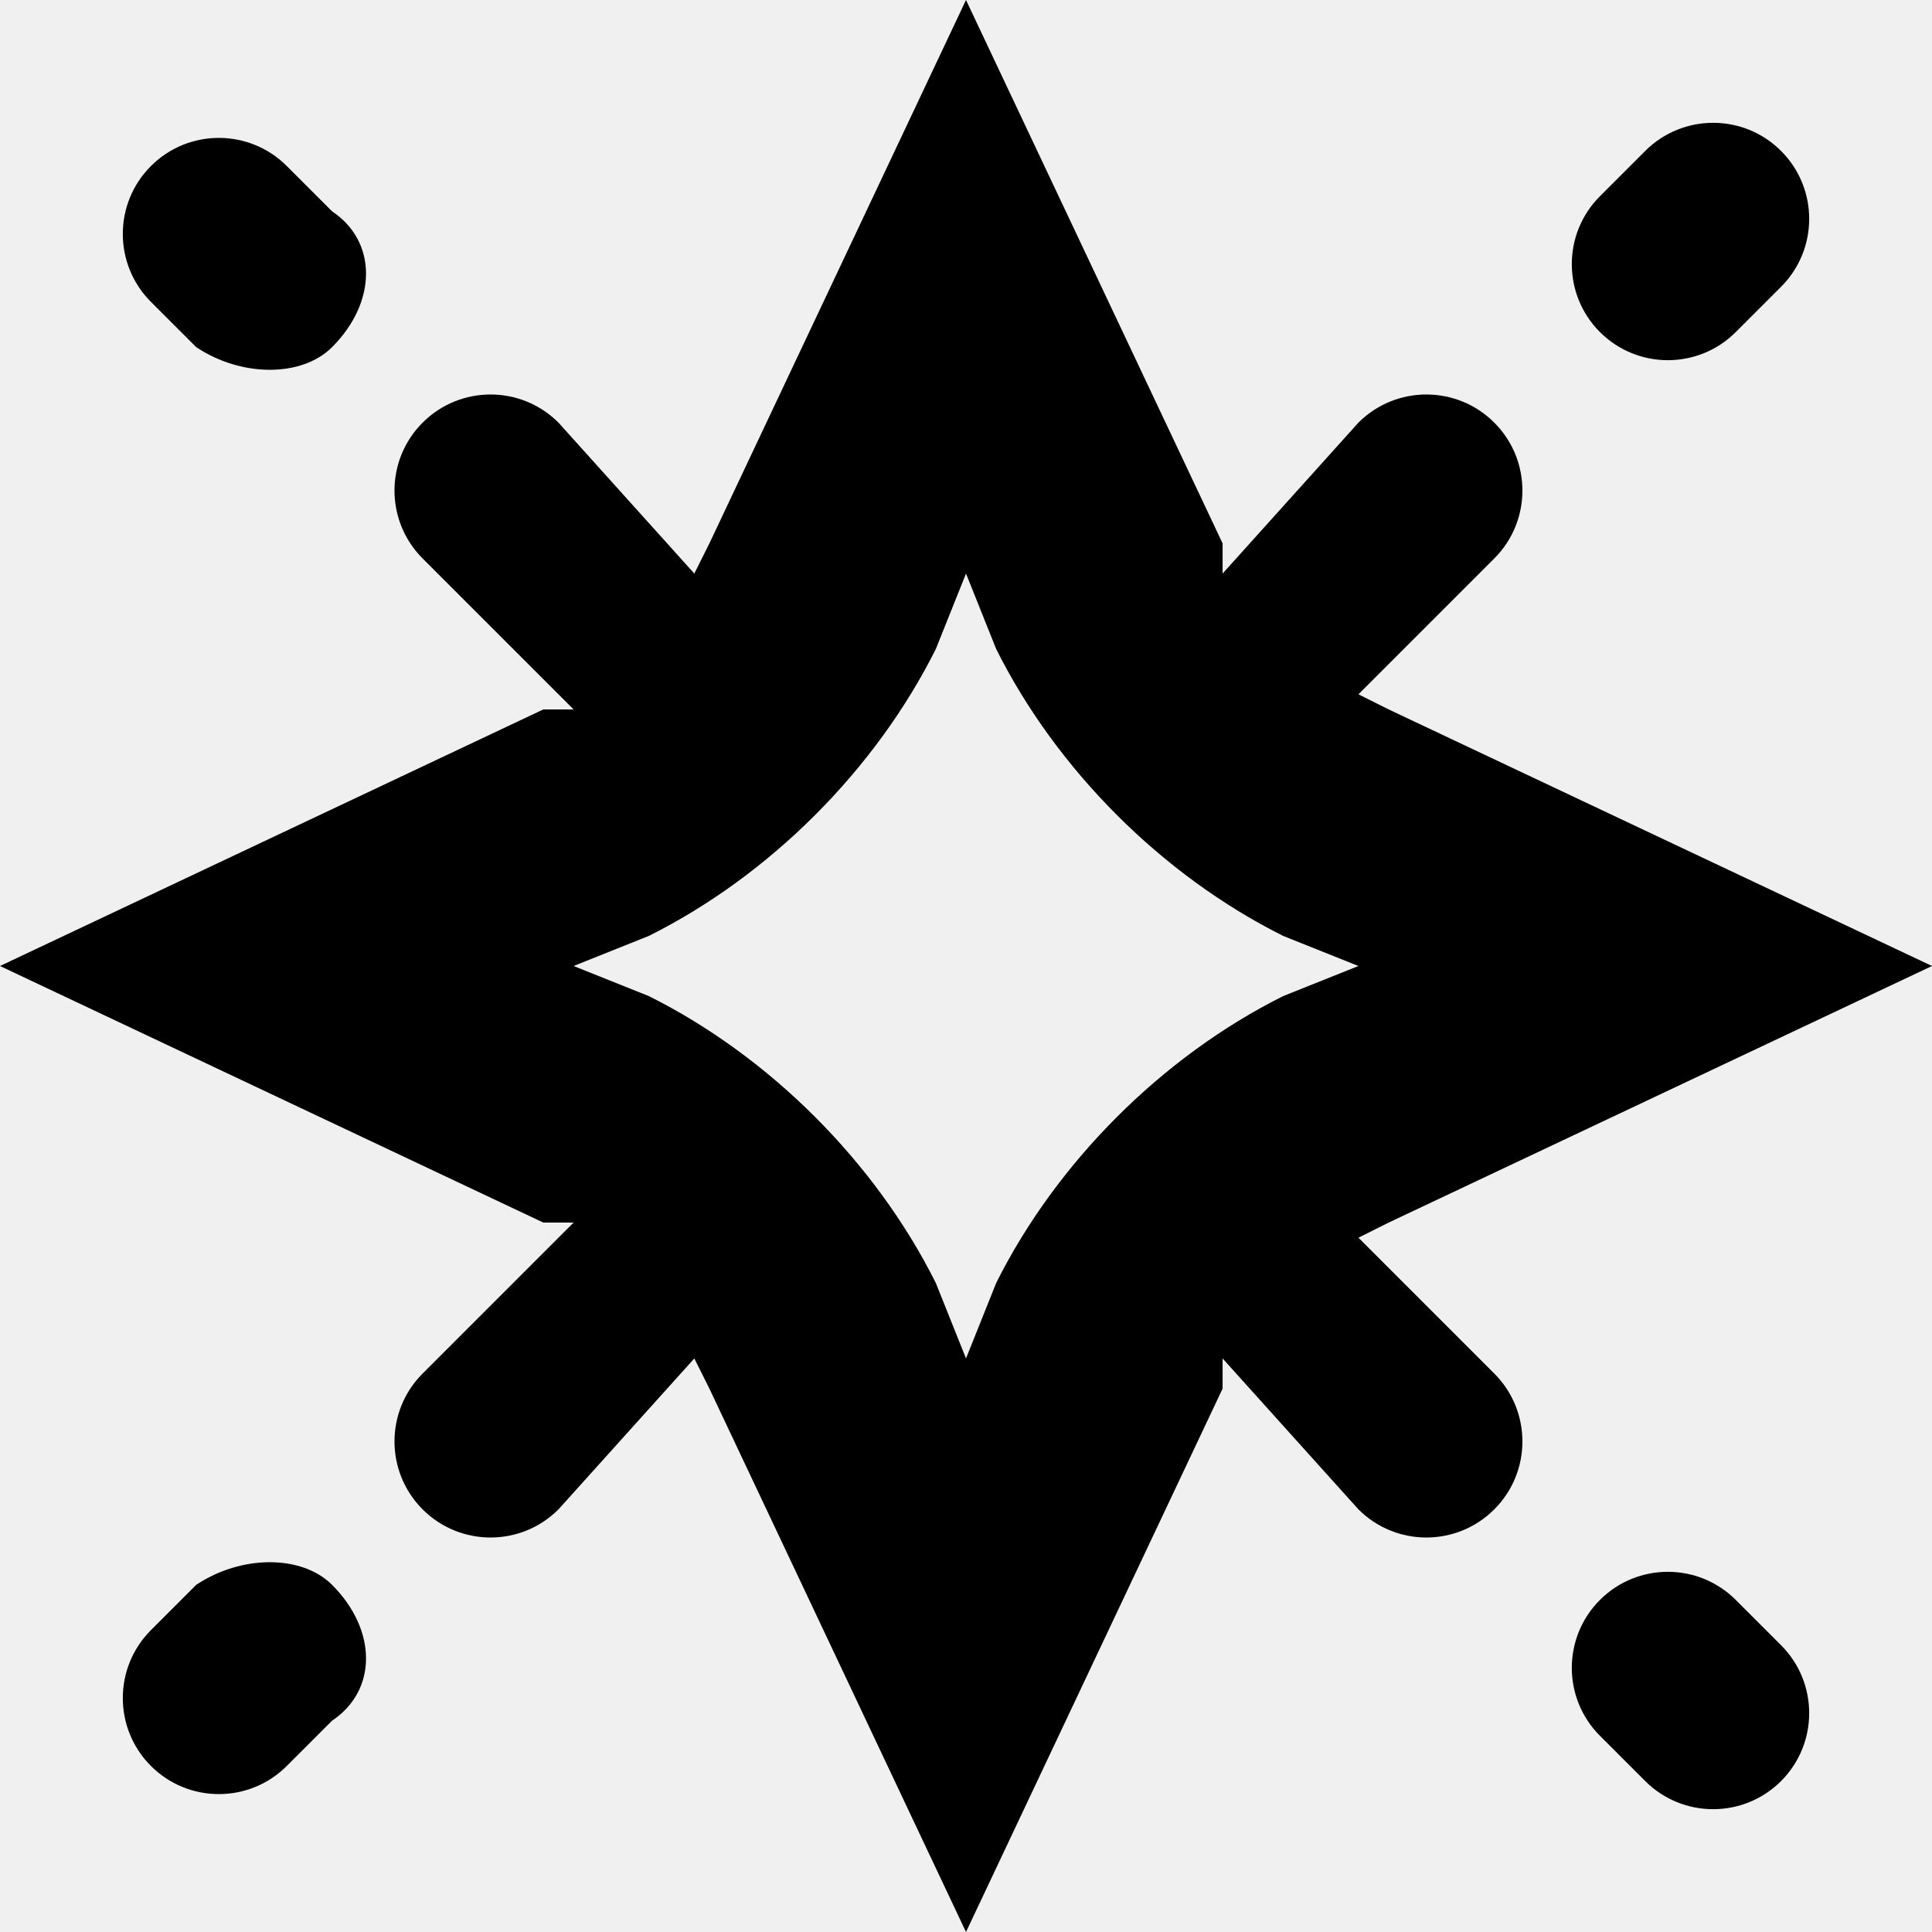
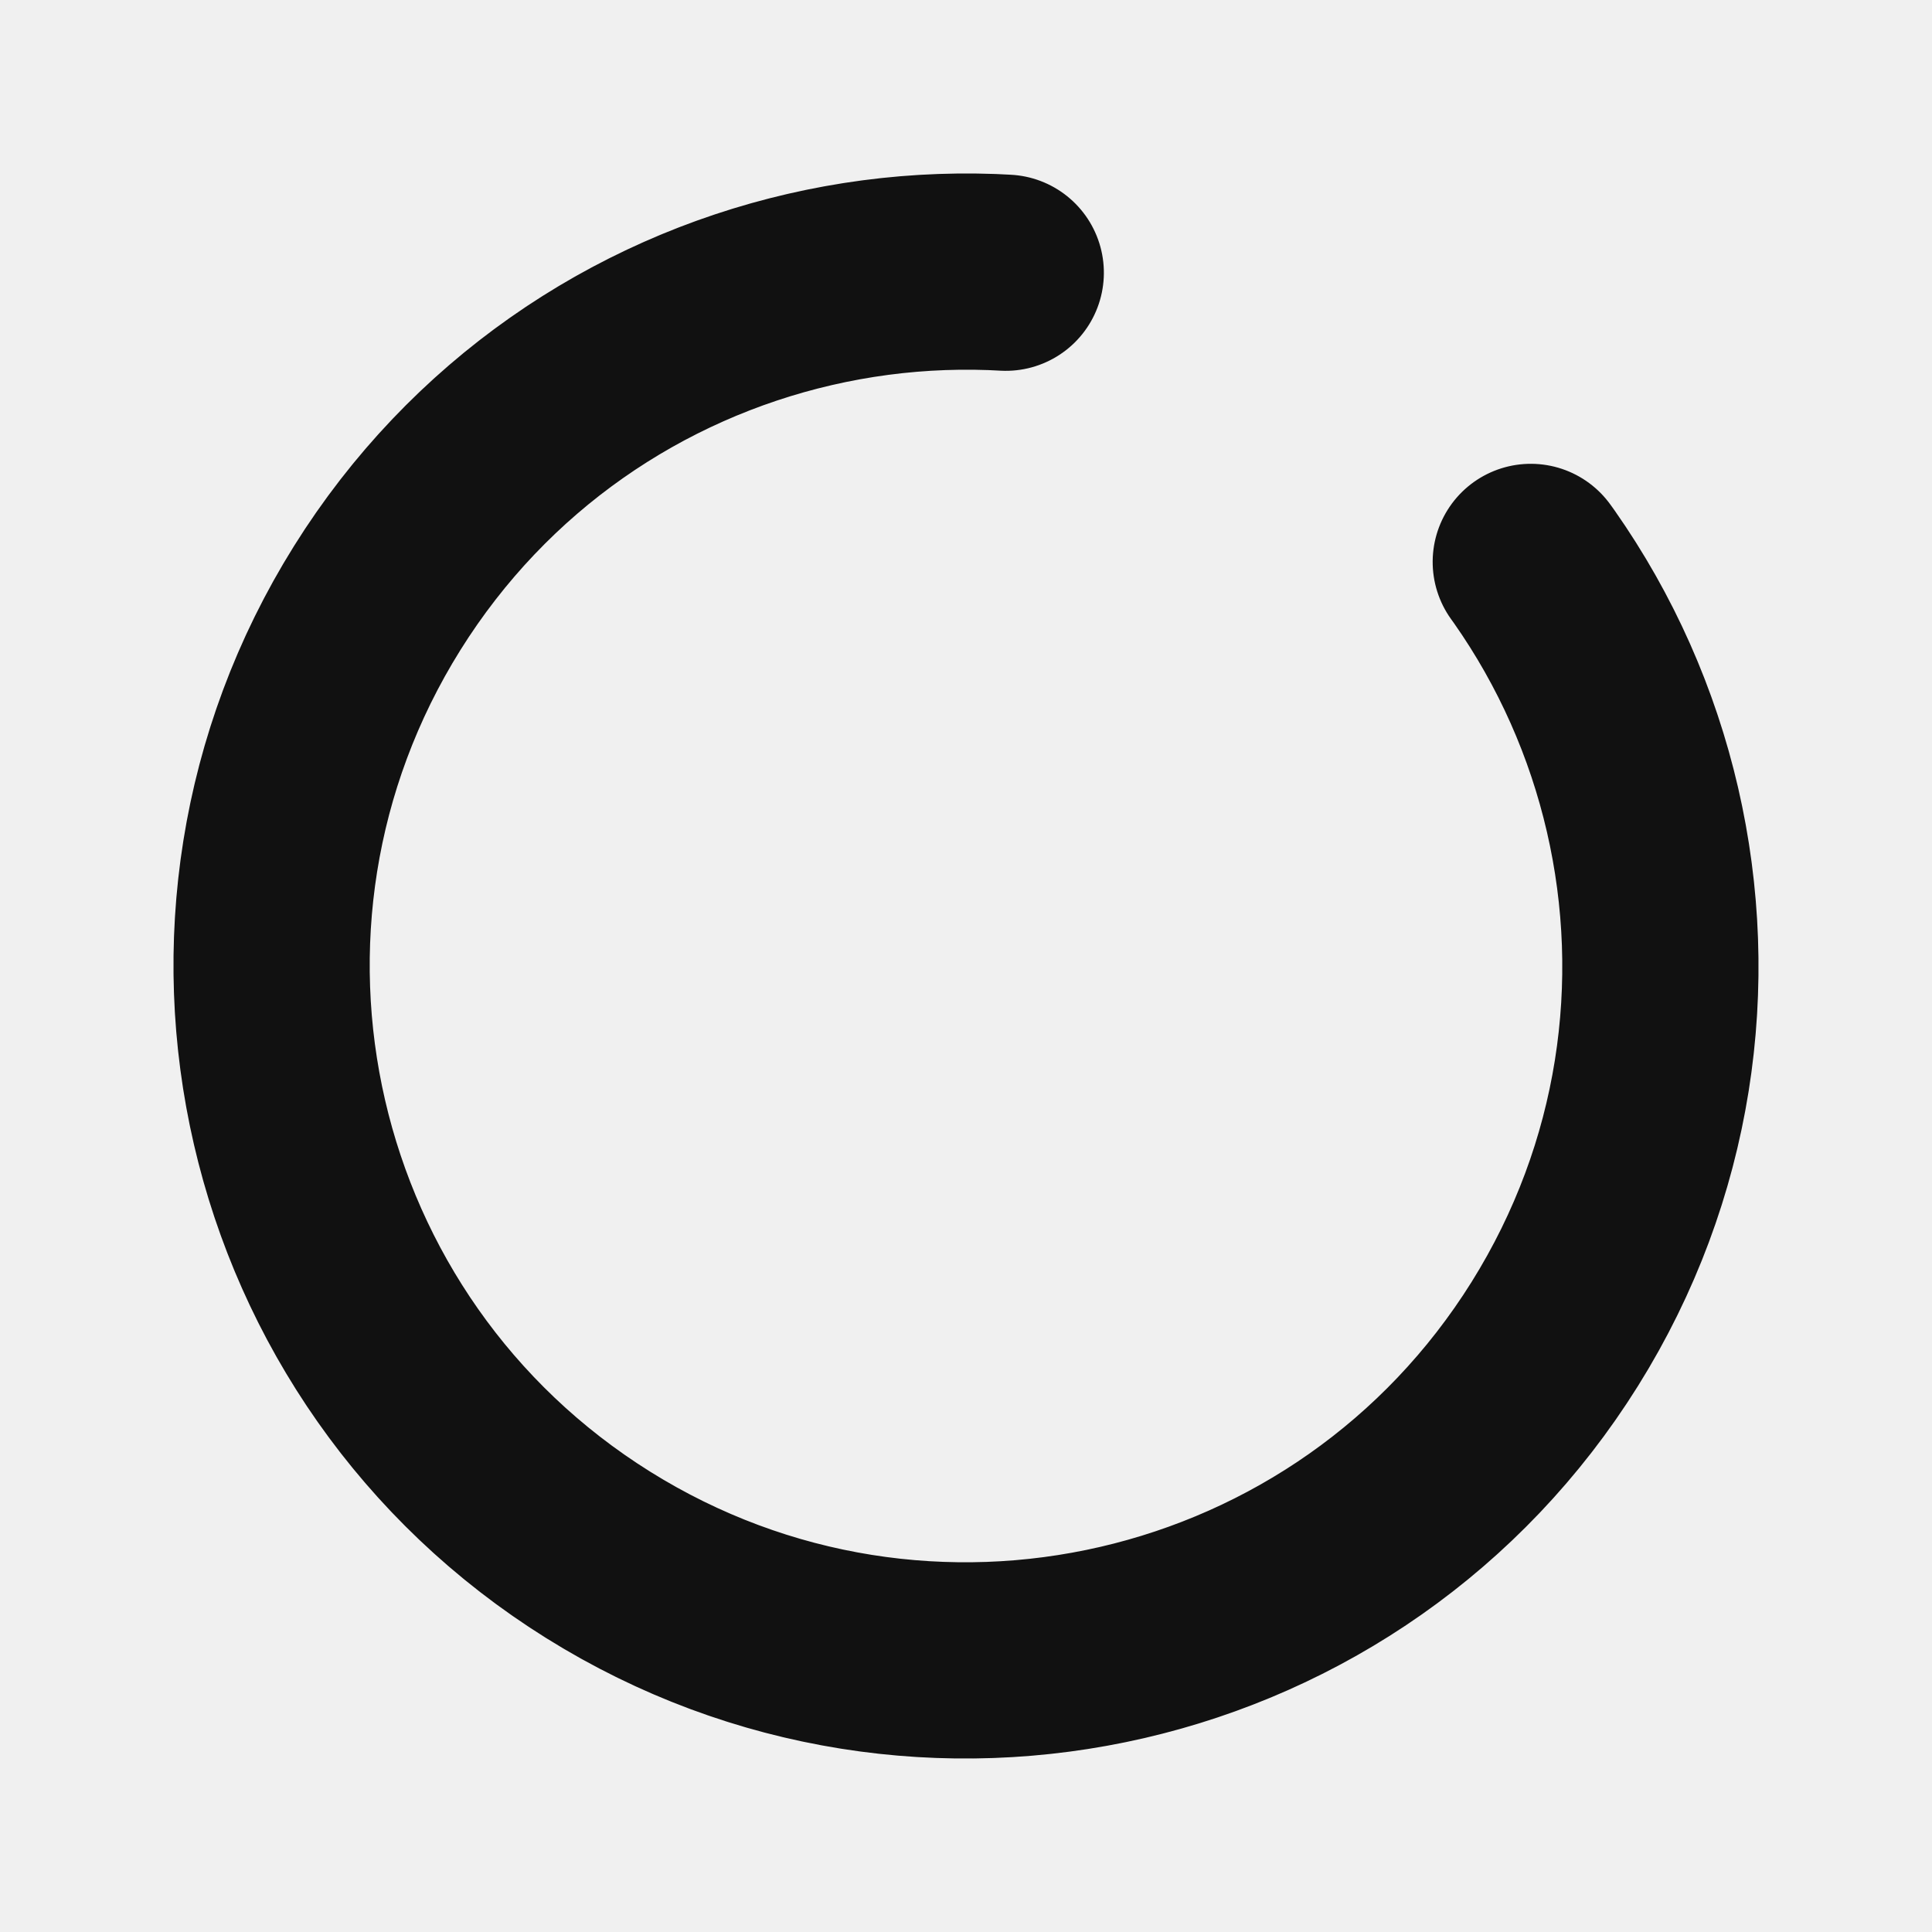
<svg xmlns="http://www.w3.org/2000/svg" viewBox="0 0 128 128">
-   <path fill-rule="evenodd" d="M81 36 64 0 47 36l-1 2-9-10a6 6 0 0 0-9 9l10 10h-2L0 64l36 17h2L28 91a6 6 0 1 0 9 9l9-10 1 2 17 36 17-36v-2l9 10a6 6 0 1 0 9-9l-9-9 2-1 36-17-36-17-2-1 9-9a6 6 0 1 0-9-9l-9 10v-2Zm-17 2-2 5c-4 8-11 15-19 19l-5 2 5 2c8 4 15 11 19 19l2 5 2-5c4-8 11-15 19-19l5-2-5-2c-8-4-15-11-19-19l-2-5Z" clip-rule="evenodd" />
-   <path d="M118 19a6 6 0 0 0-9-9l-3 3a6 6 0 1 0 9 9l3-3Zm-96 4c-2 2-6 2-9 0l-3-3a6 6 0 1 1 9-9l3 3c3 2 3 6 0 9Zm0 82c-2-2-6-2-9 0l-3 3a6 6 0 1 0 9 9l3-3c3-2 3-6 0-9Zm96 4a6 6 0 0 1-9 9l-3-3a6 6 0 1 1 9-9l3 3Z" />
-   <style>path{fill:#000}@media (prefers-color-scheme:dark){path{fill:#fff}}</style>
+   <circle cx="64" cy="64" r="46" fill="none" stroke="#111" stroke-width="13" stroke-linecap="round" stroke-dasharray="248 42" stroke-dashoffset="-18" transform="rotate(-58 64 64)" />
+   <style>@media (prefers-color-scheme:dark){circle{stroke:#eee}}</style>
</svg>
